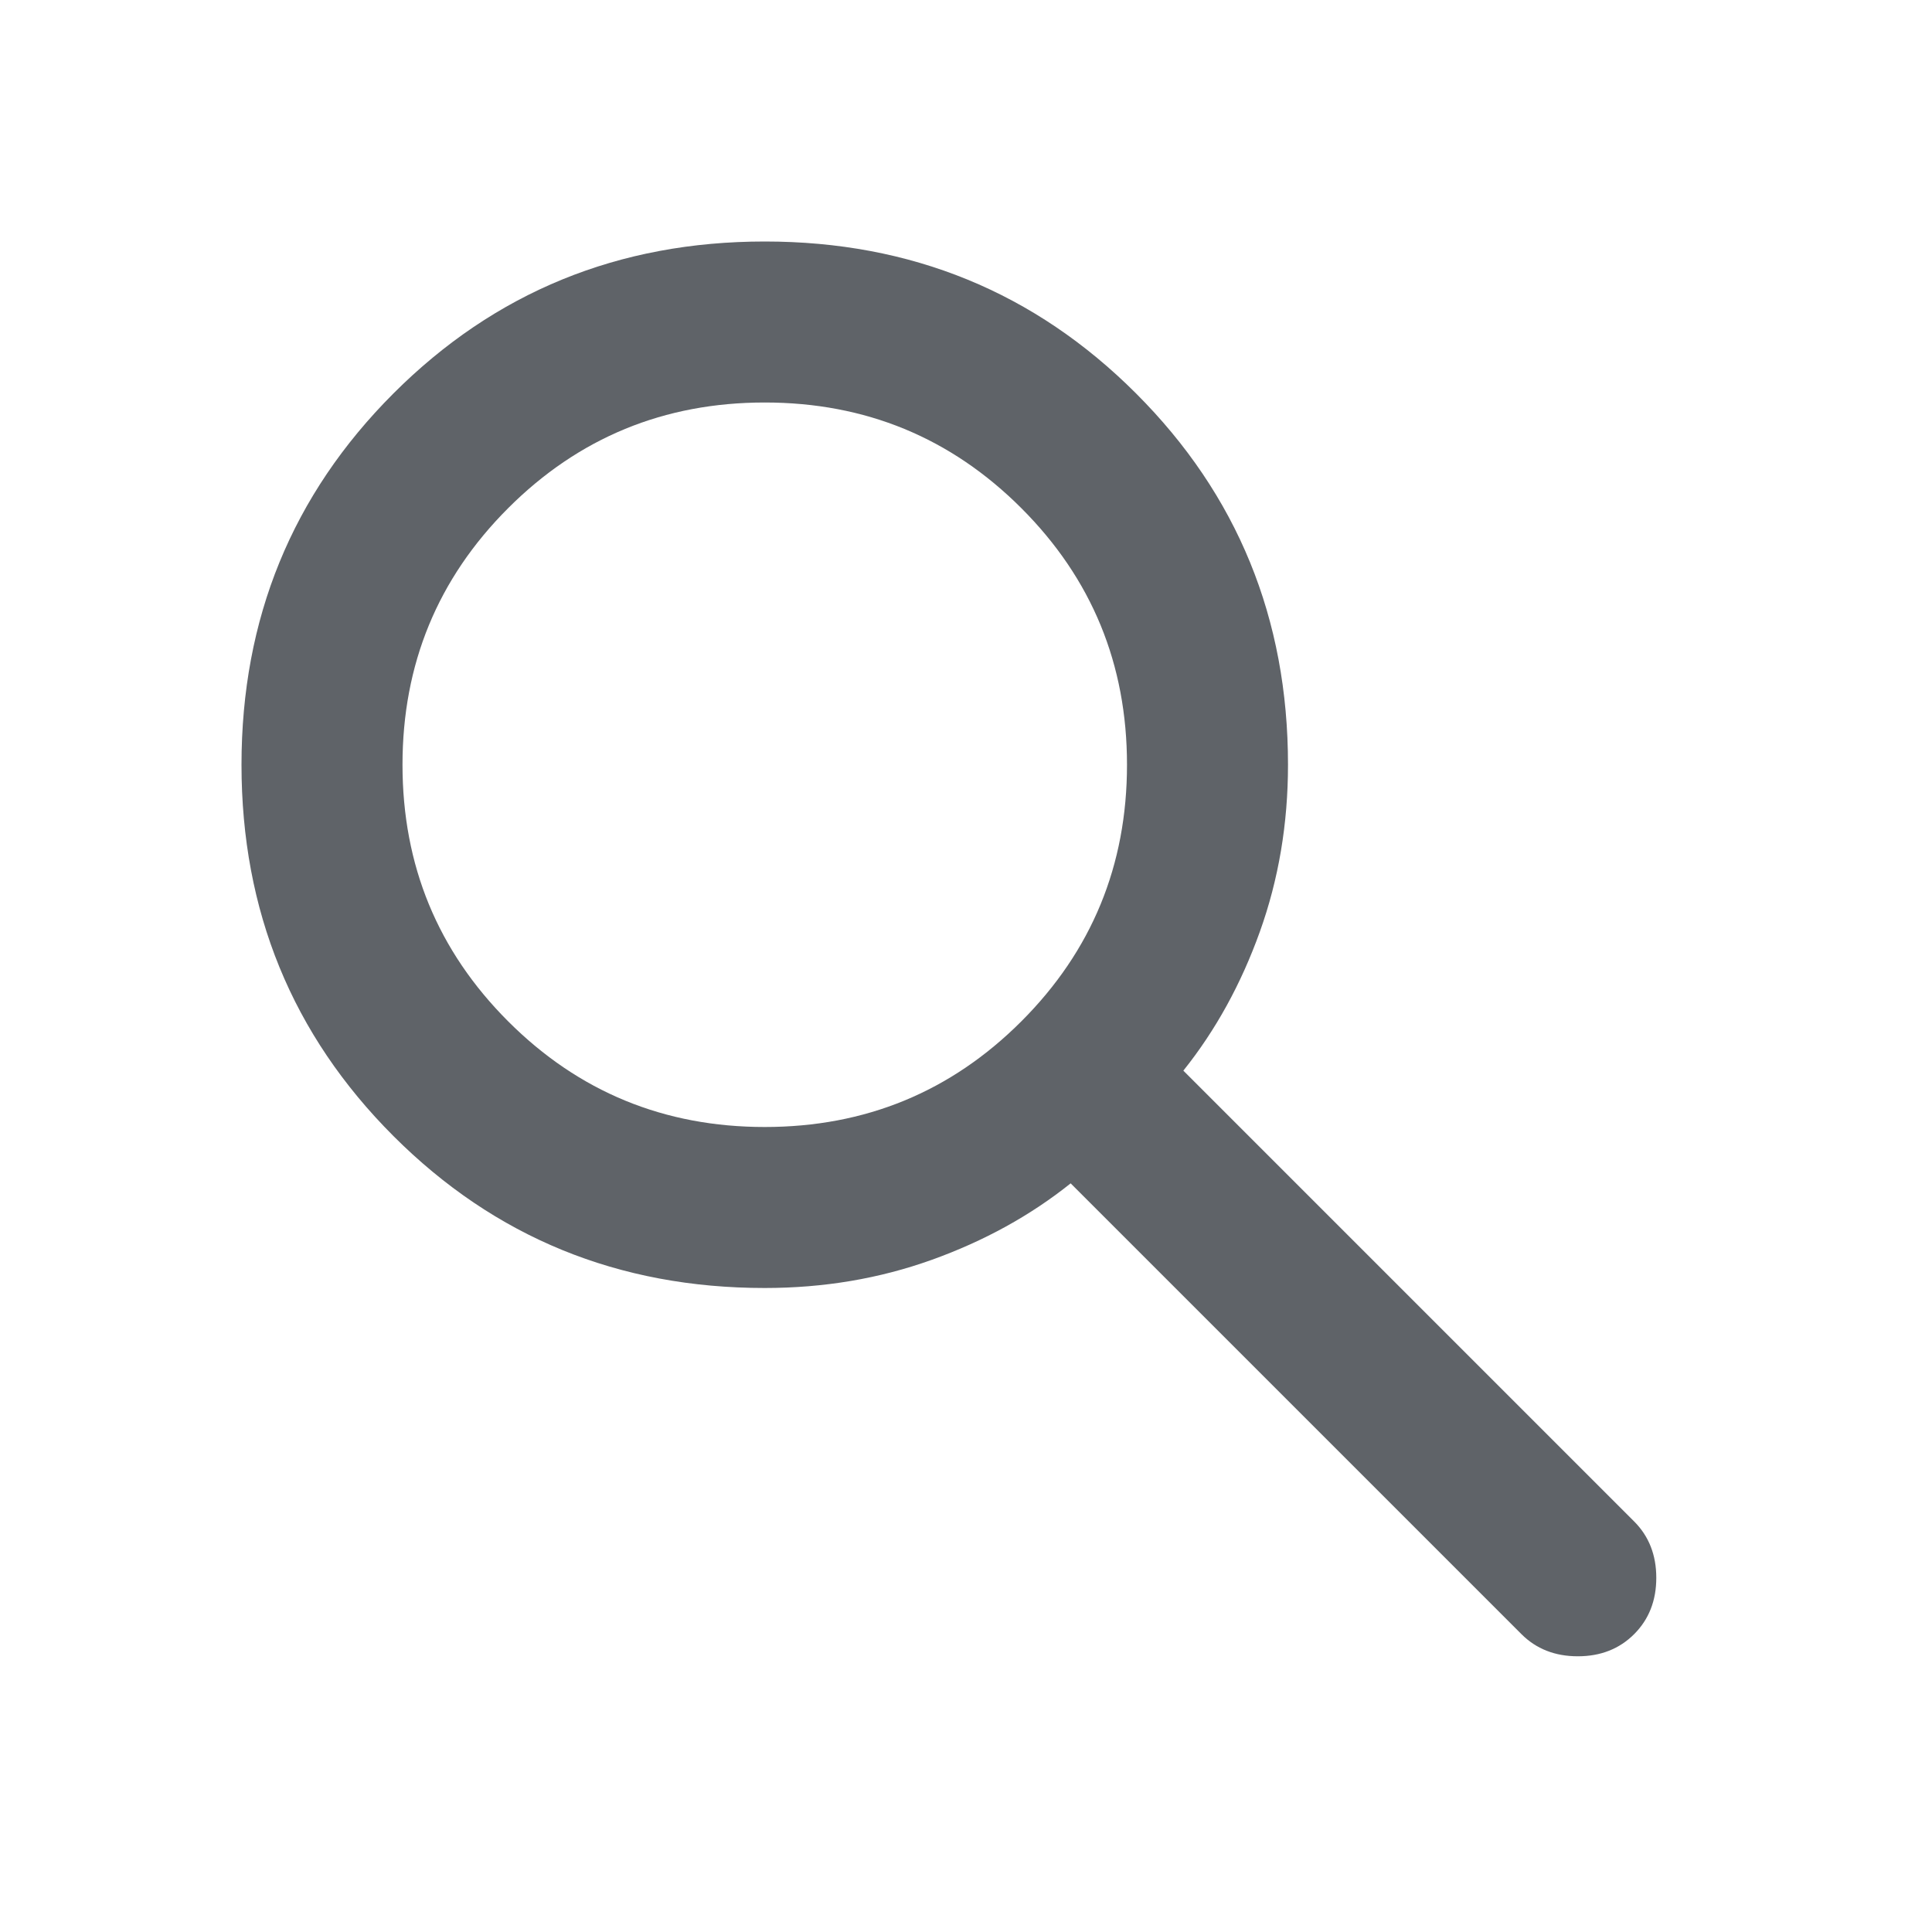
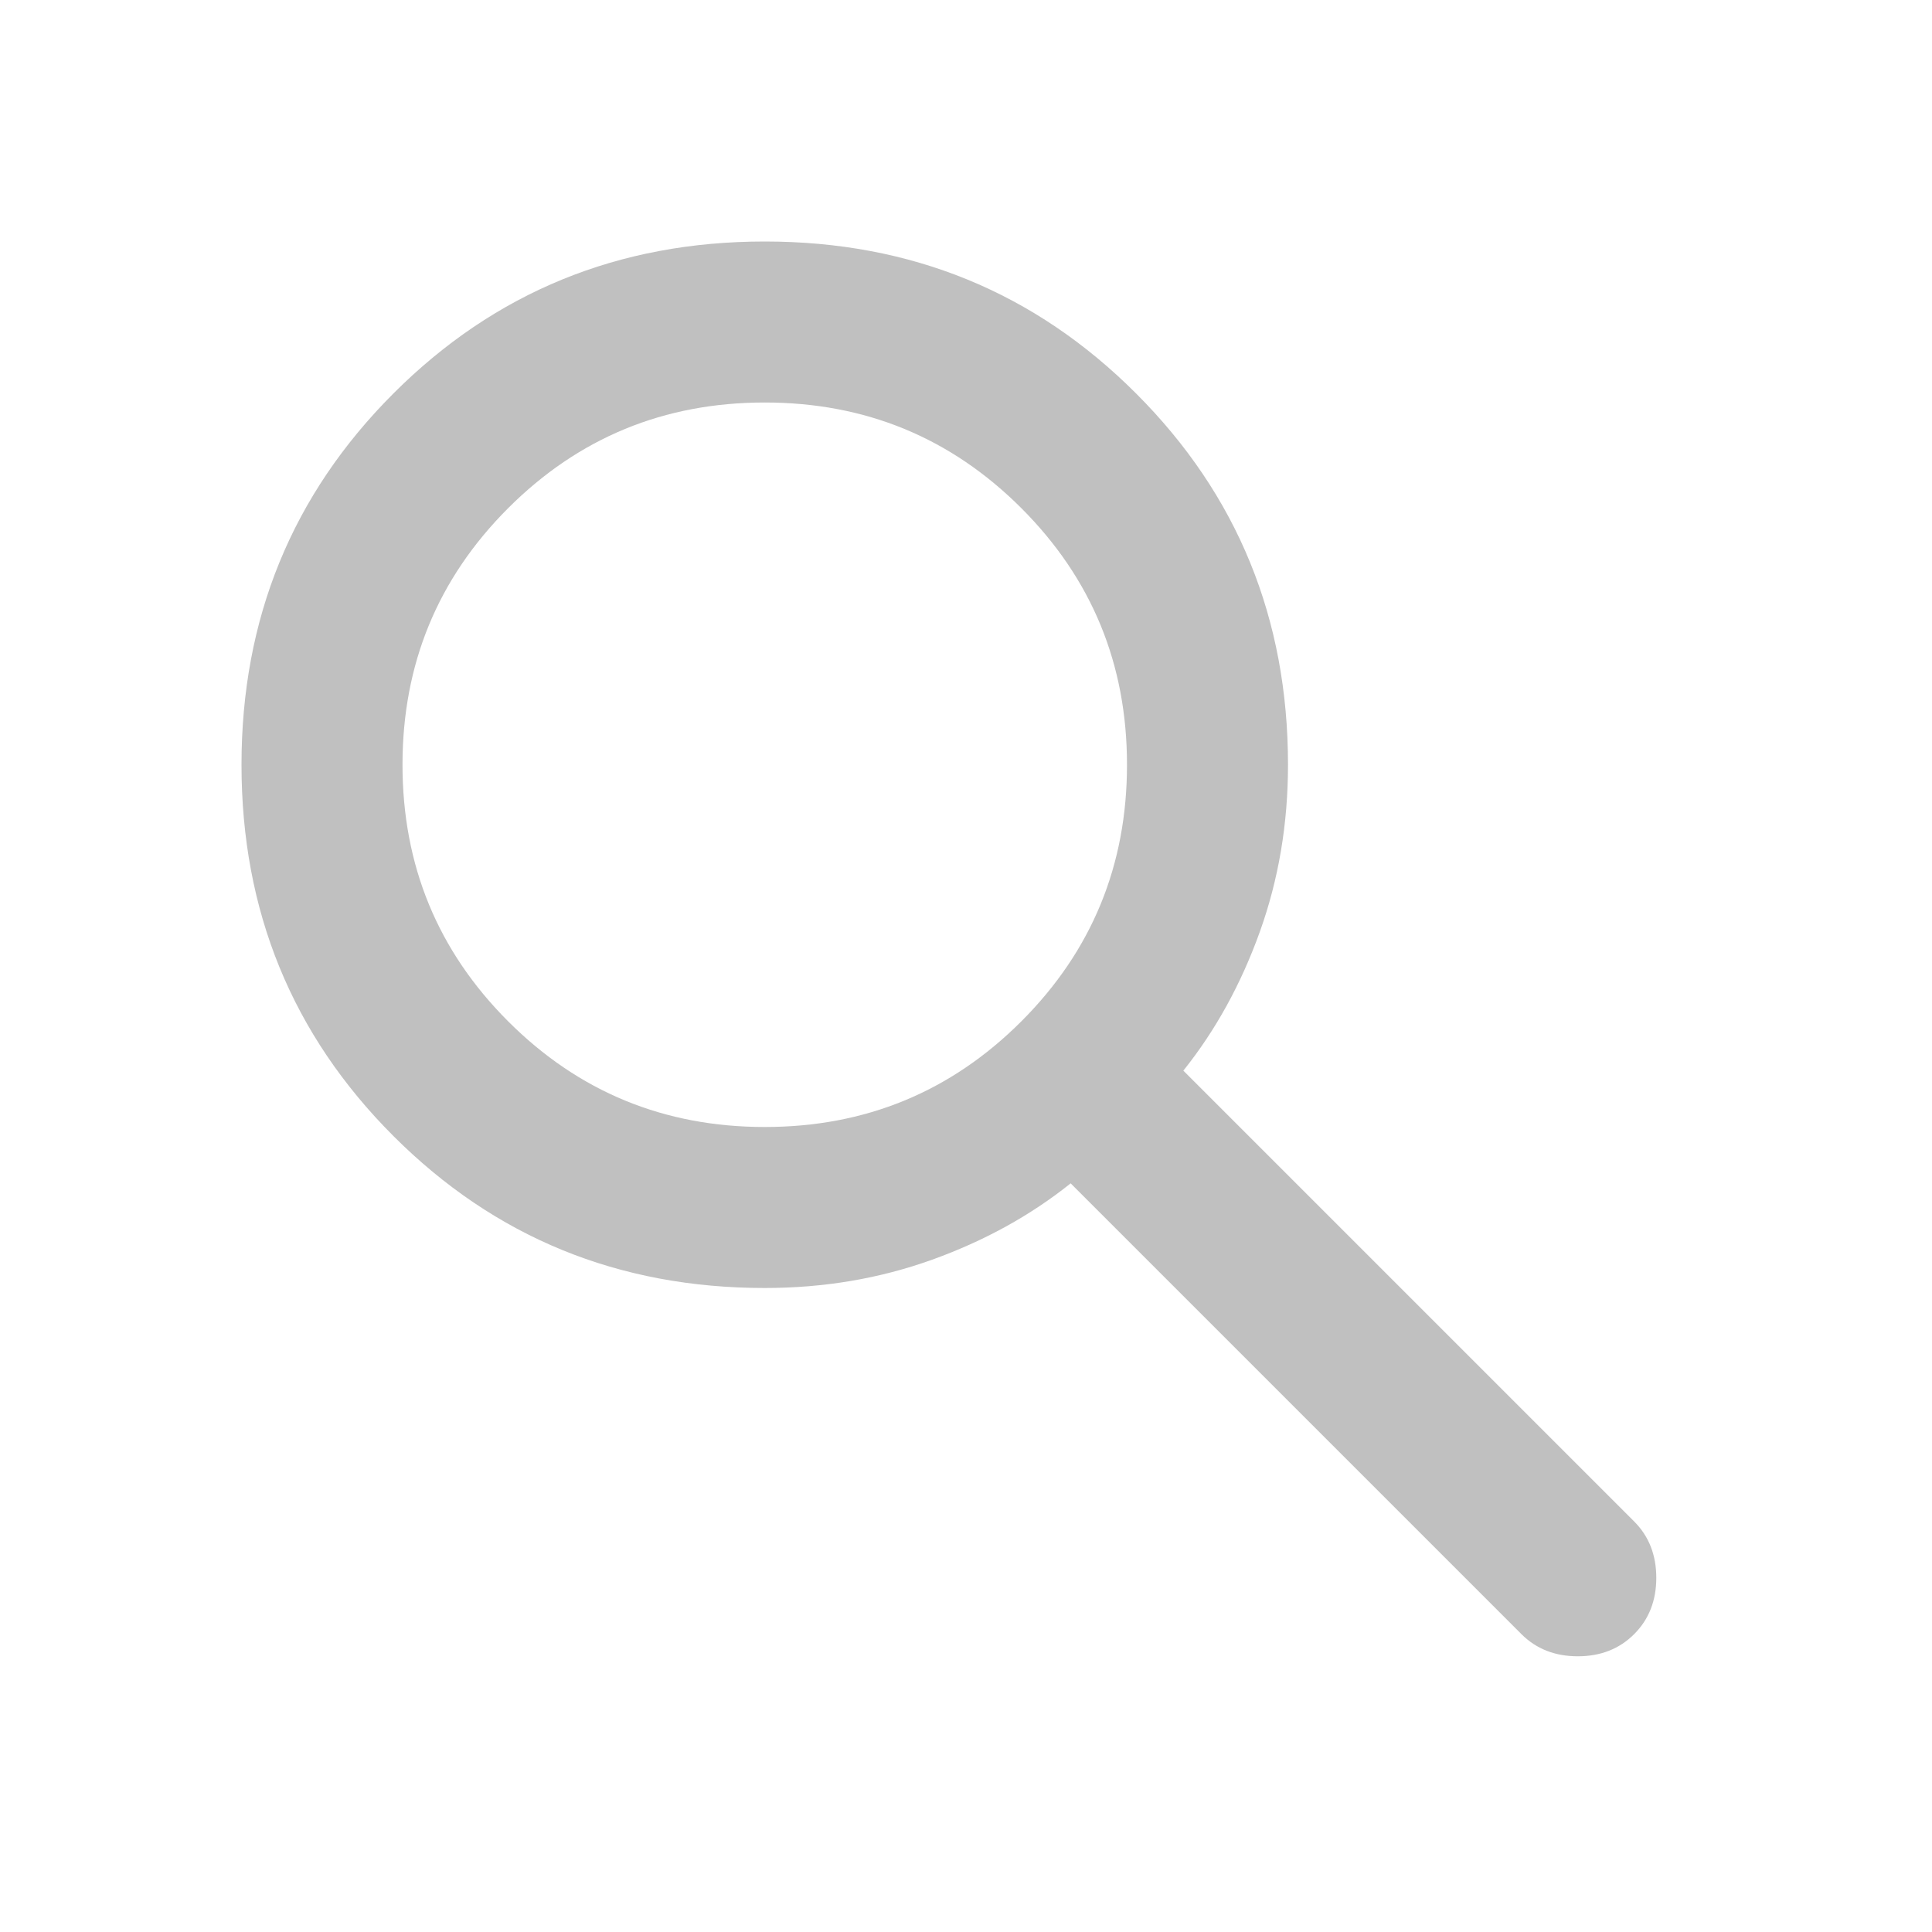
<svg xmlns="http://www.w3.org/2000/svg" height="24" viewBox="0 -960 960 960" width="24">
-   <path fill="#5f6368" d="M380-320q-109 0-184.5-75.5T120-580q0-109 75.5-184.5T380-840q109 0 184.5 75.5T640-580q0 44-14 83t-38 69l224 224q11 11 11 28t-11 28q-11 11-28 11t-28-11L532-372q-30 24-69 38t-83 14Zm0-80q75 0 127.5-52.5T560-580q0-75-52.5-127.5T380-760q-75 0-127.5 52.5T200-580q0 75 52.5 127.5T380-400Z" />
+   <path fill="#c0c0c0" d="M380-320q-109 0-184.5-75.5T120-580q0-109 75.5-184.5T380-840q109 0 184.5 75.5T640-580q0 44-14 83t-38 69l224 224q11 11 11 28t-11 28q-11 11-28 11t-28-11L532-372q-30 24-69 38t-83 14Zm0-80q75 0 127.5-52.5T560-580q0-75-52.5-127.5T380-760q-75 0-127.5 52.5T200-580q0 75 52.5 127.5T380-400Z" />
</svg>
